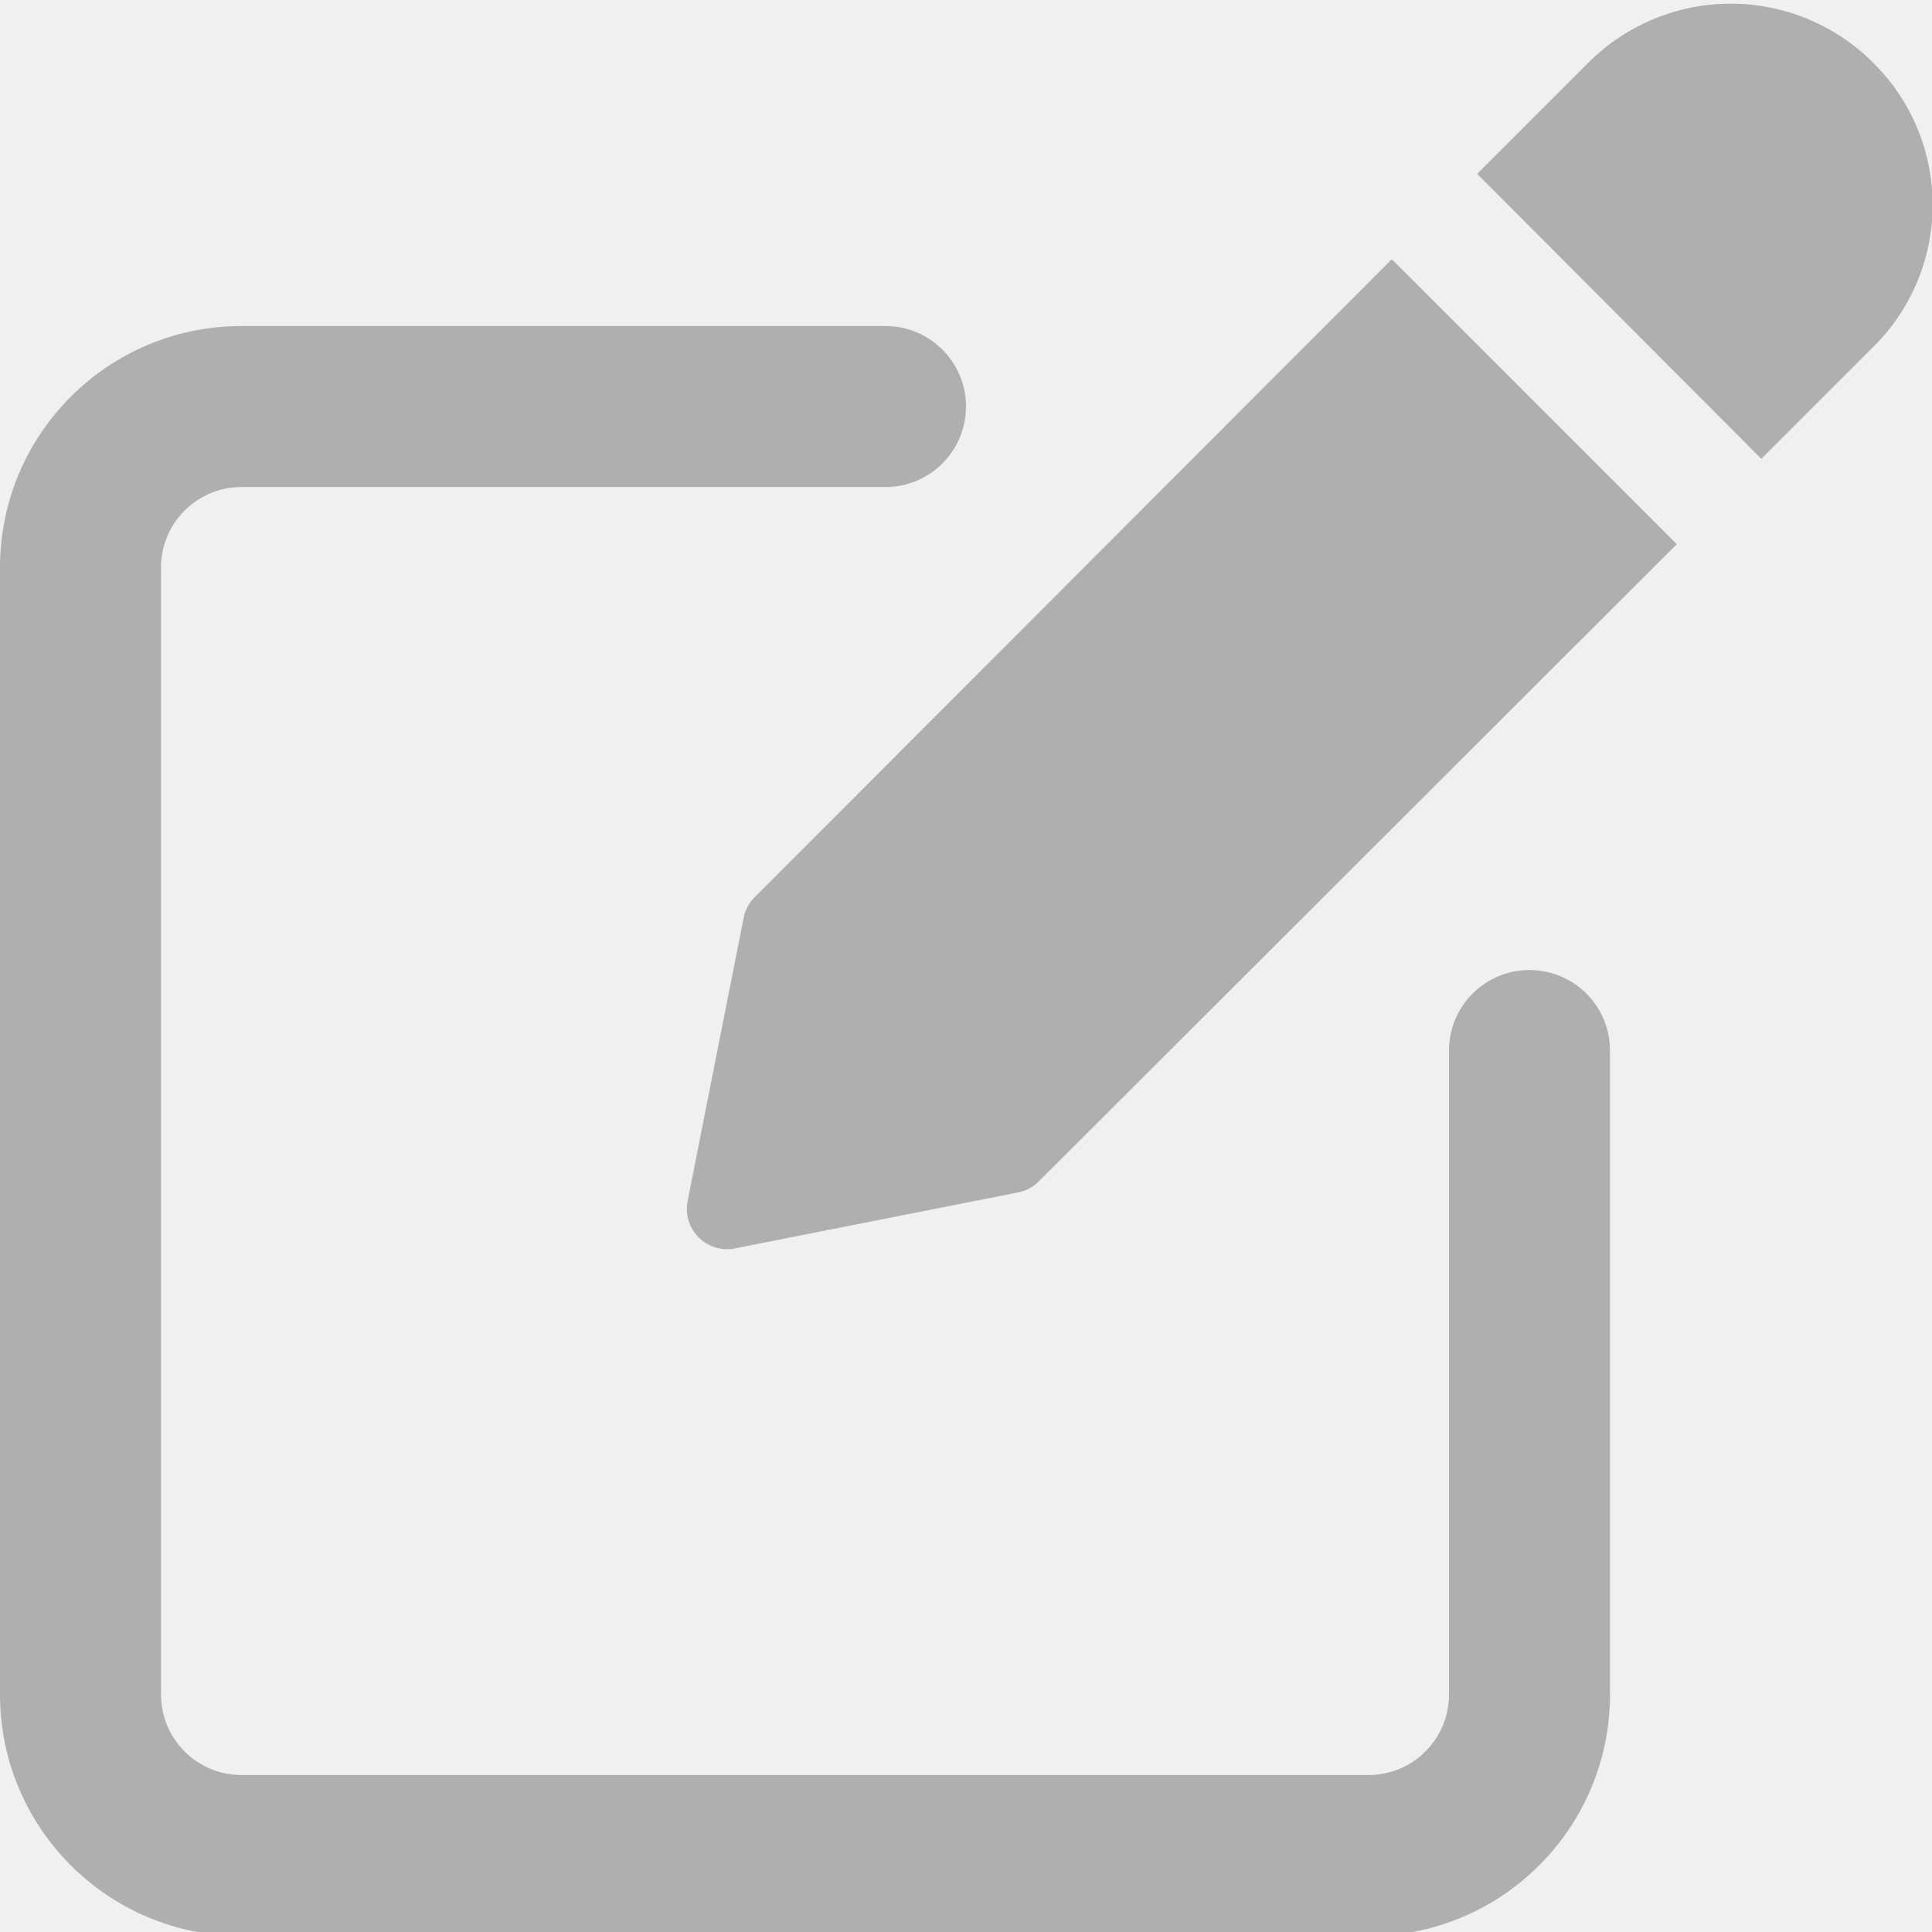
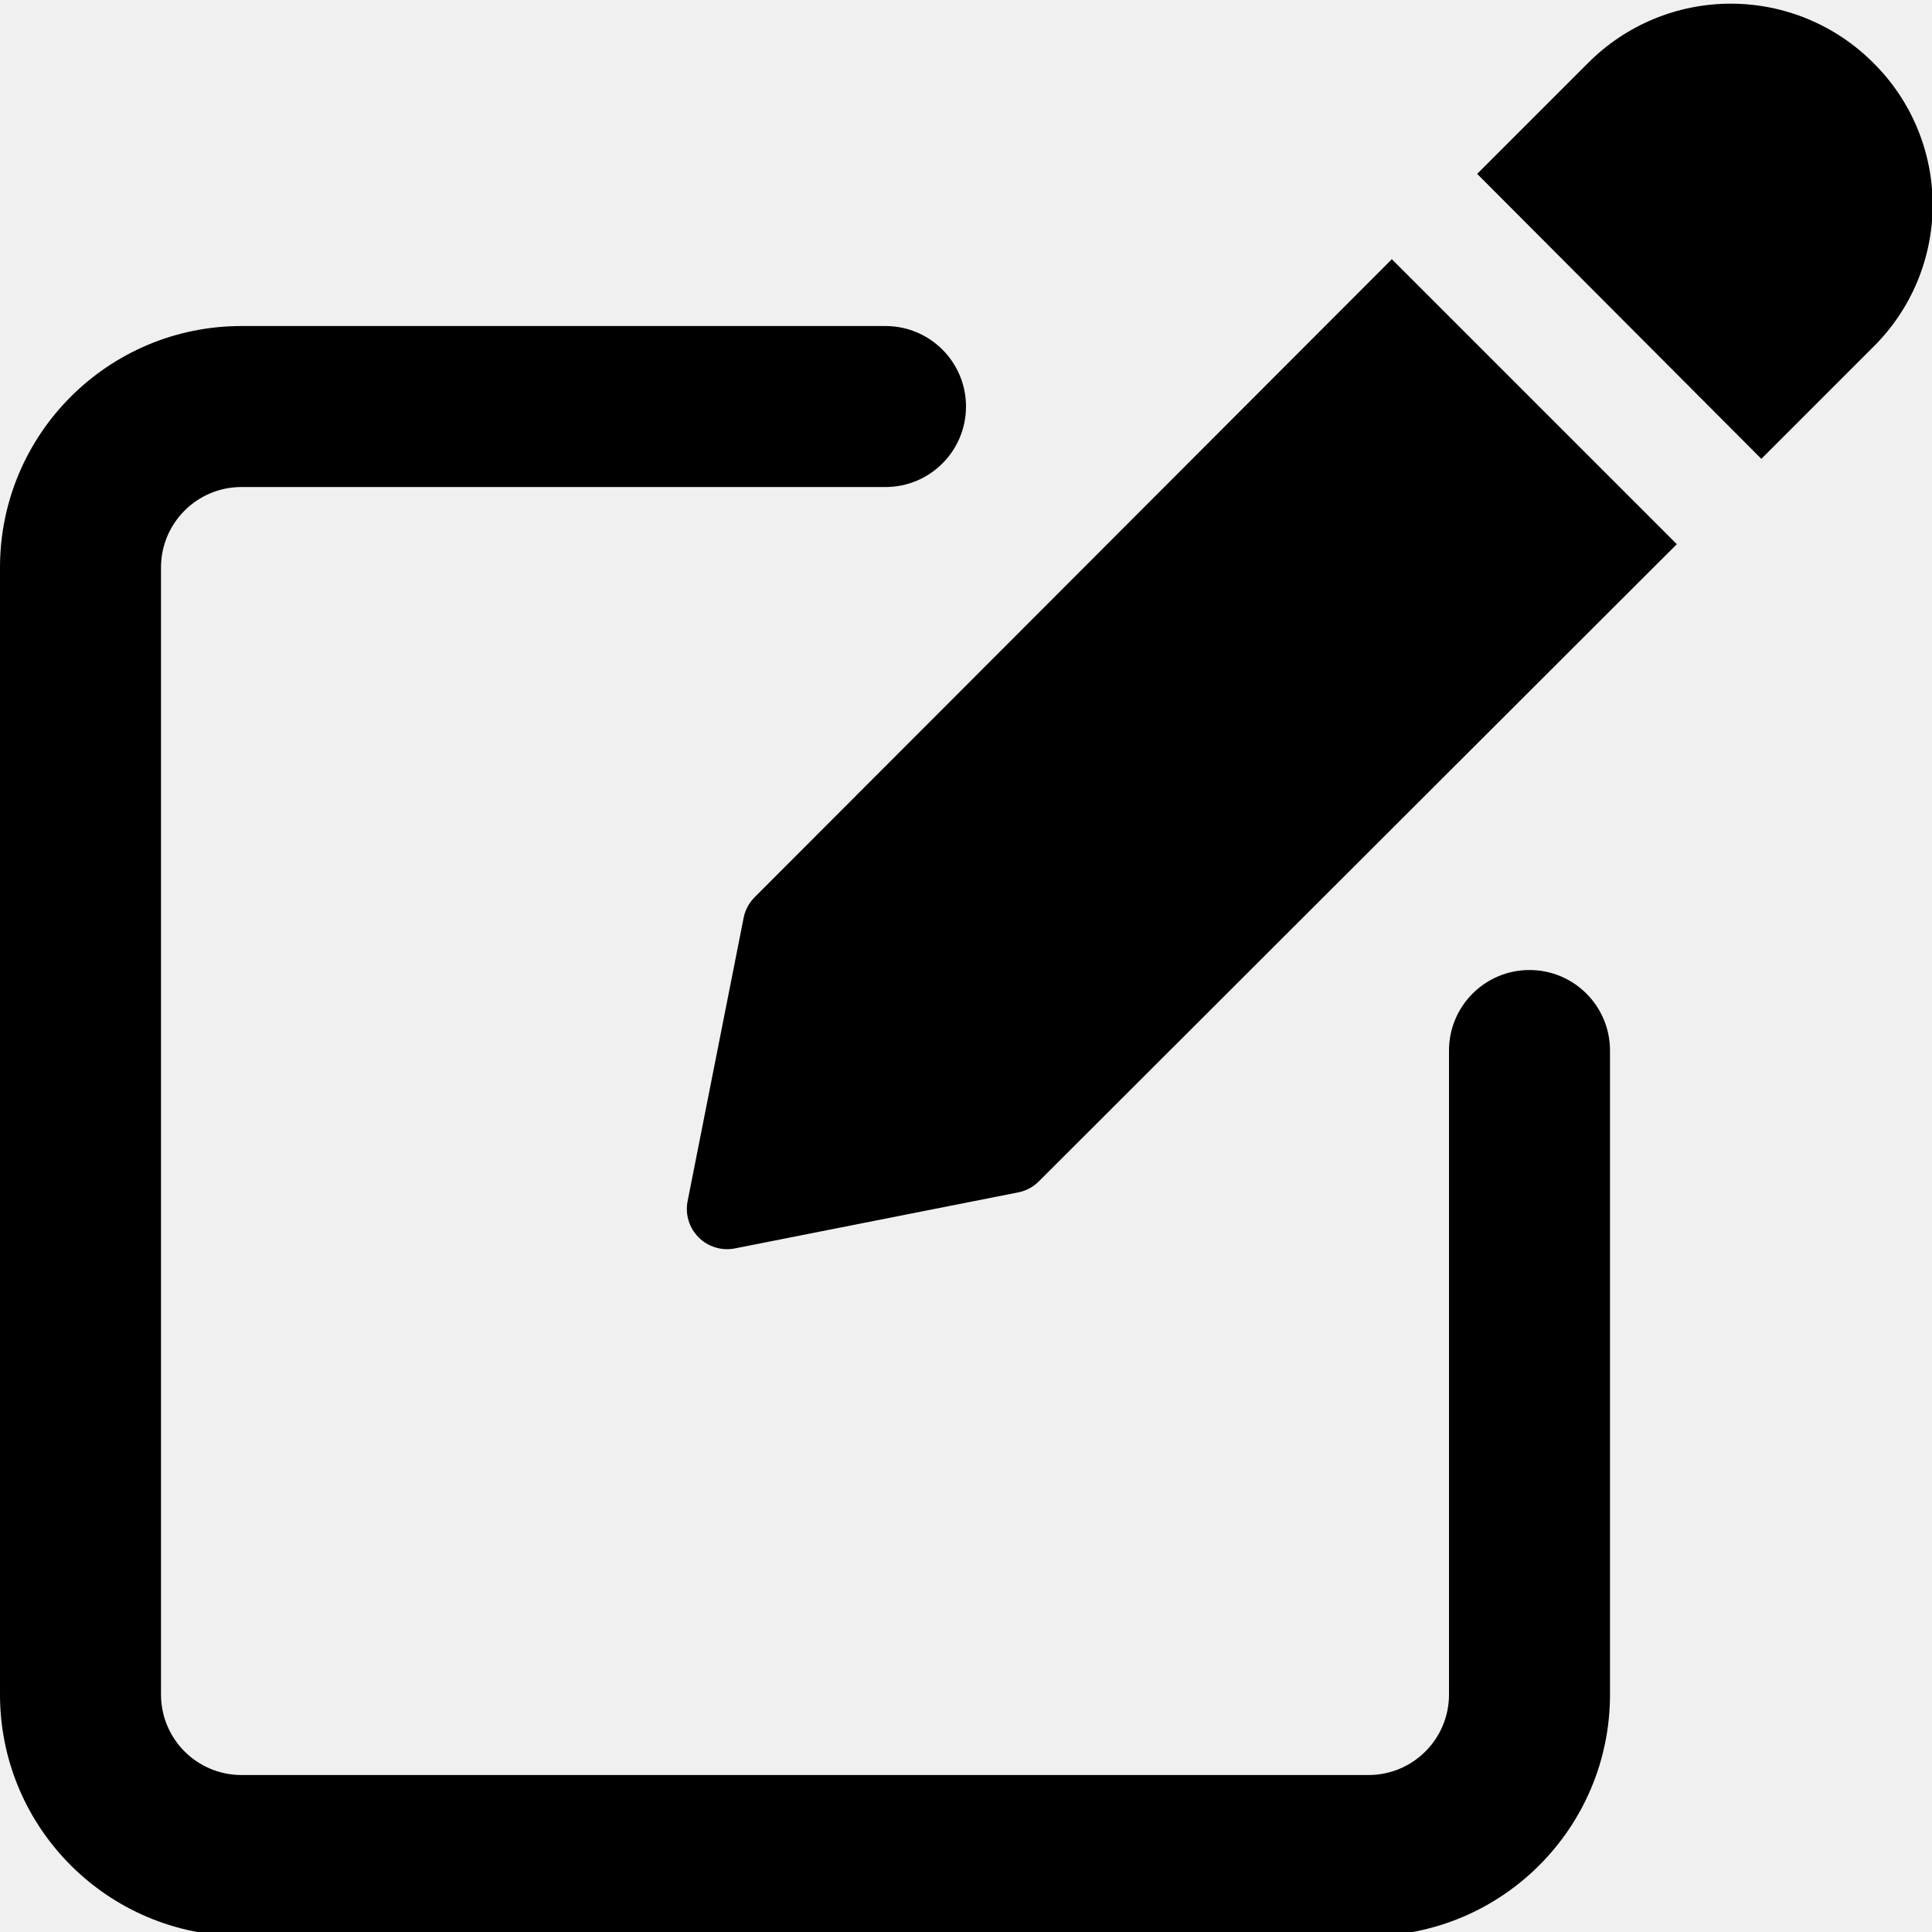
- <svg xmlns="http://www.w3.org/2000/svg" fill="none" viewBox="0 0 24 24">
-   <g clip-path="url(#clip0)" fill="#AFAFAF">
+ <svg xmlns="http://www.w3.org/2000/svg" viewBox="0 0 24 24">
+   <g clip-path="url(#clip0)">
    <path d="M19 12.05a1 1 0 00-1 1v8a1 1 0 01-1 1H3a1 1 0 01-1-1v-14a1 1 0 011-1h8a1 1 0 100-2H3a3 3 0 00-3 3v14a3 3 0 003 3h14a3 3 0 003-3v-8a1 1 0 00-1-1z" />
    <path d="M9.38 11.14a.5.5 0 00-.14.25l-.7 3.54a.5.5 0 00.58.58l3.54-.7a.5.5 0 00.25-.14l7.92-7.91-3.54-3.54-7.91 7.92zM23.27.78a2.5 2.5 0 00-3.54 0l-1.38 1.38 3.53 3.54 1.39-1.39a2.48 2.48 0 000-3.53z" />
  </g>
  <defs>
    <clipPath id="clip0">
-       <path fill="#fff" d="M0 0h24v24H0z" />
+       <path d="M0 0h24v24H0z" />
    </clipPath>
  </defs>
</svg>
